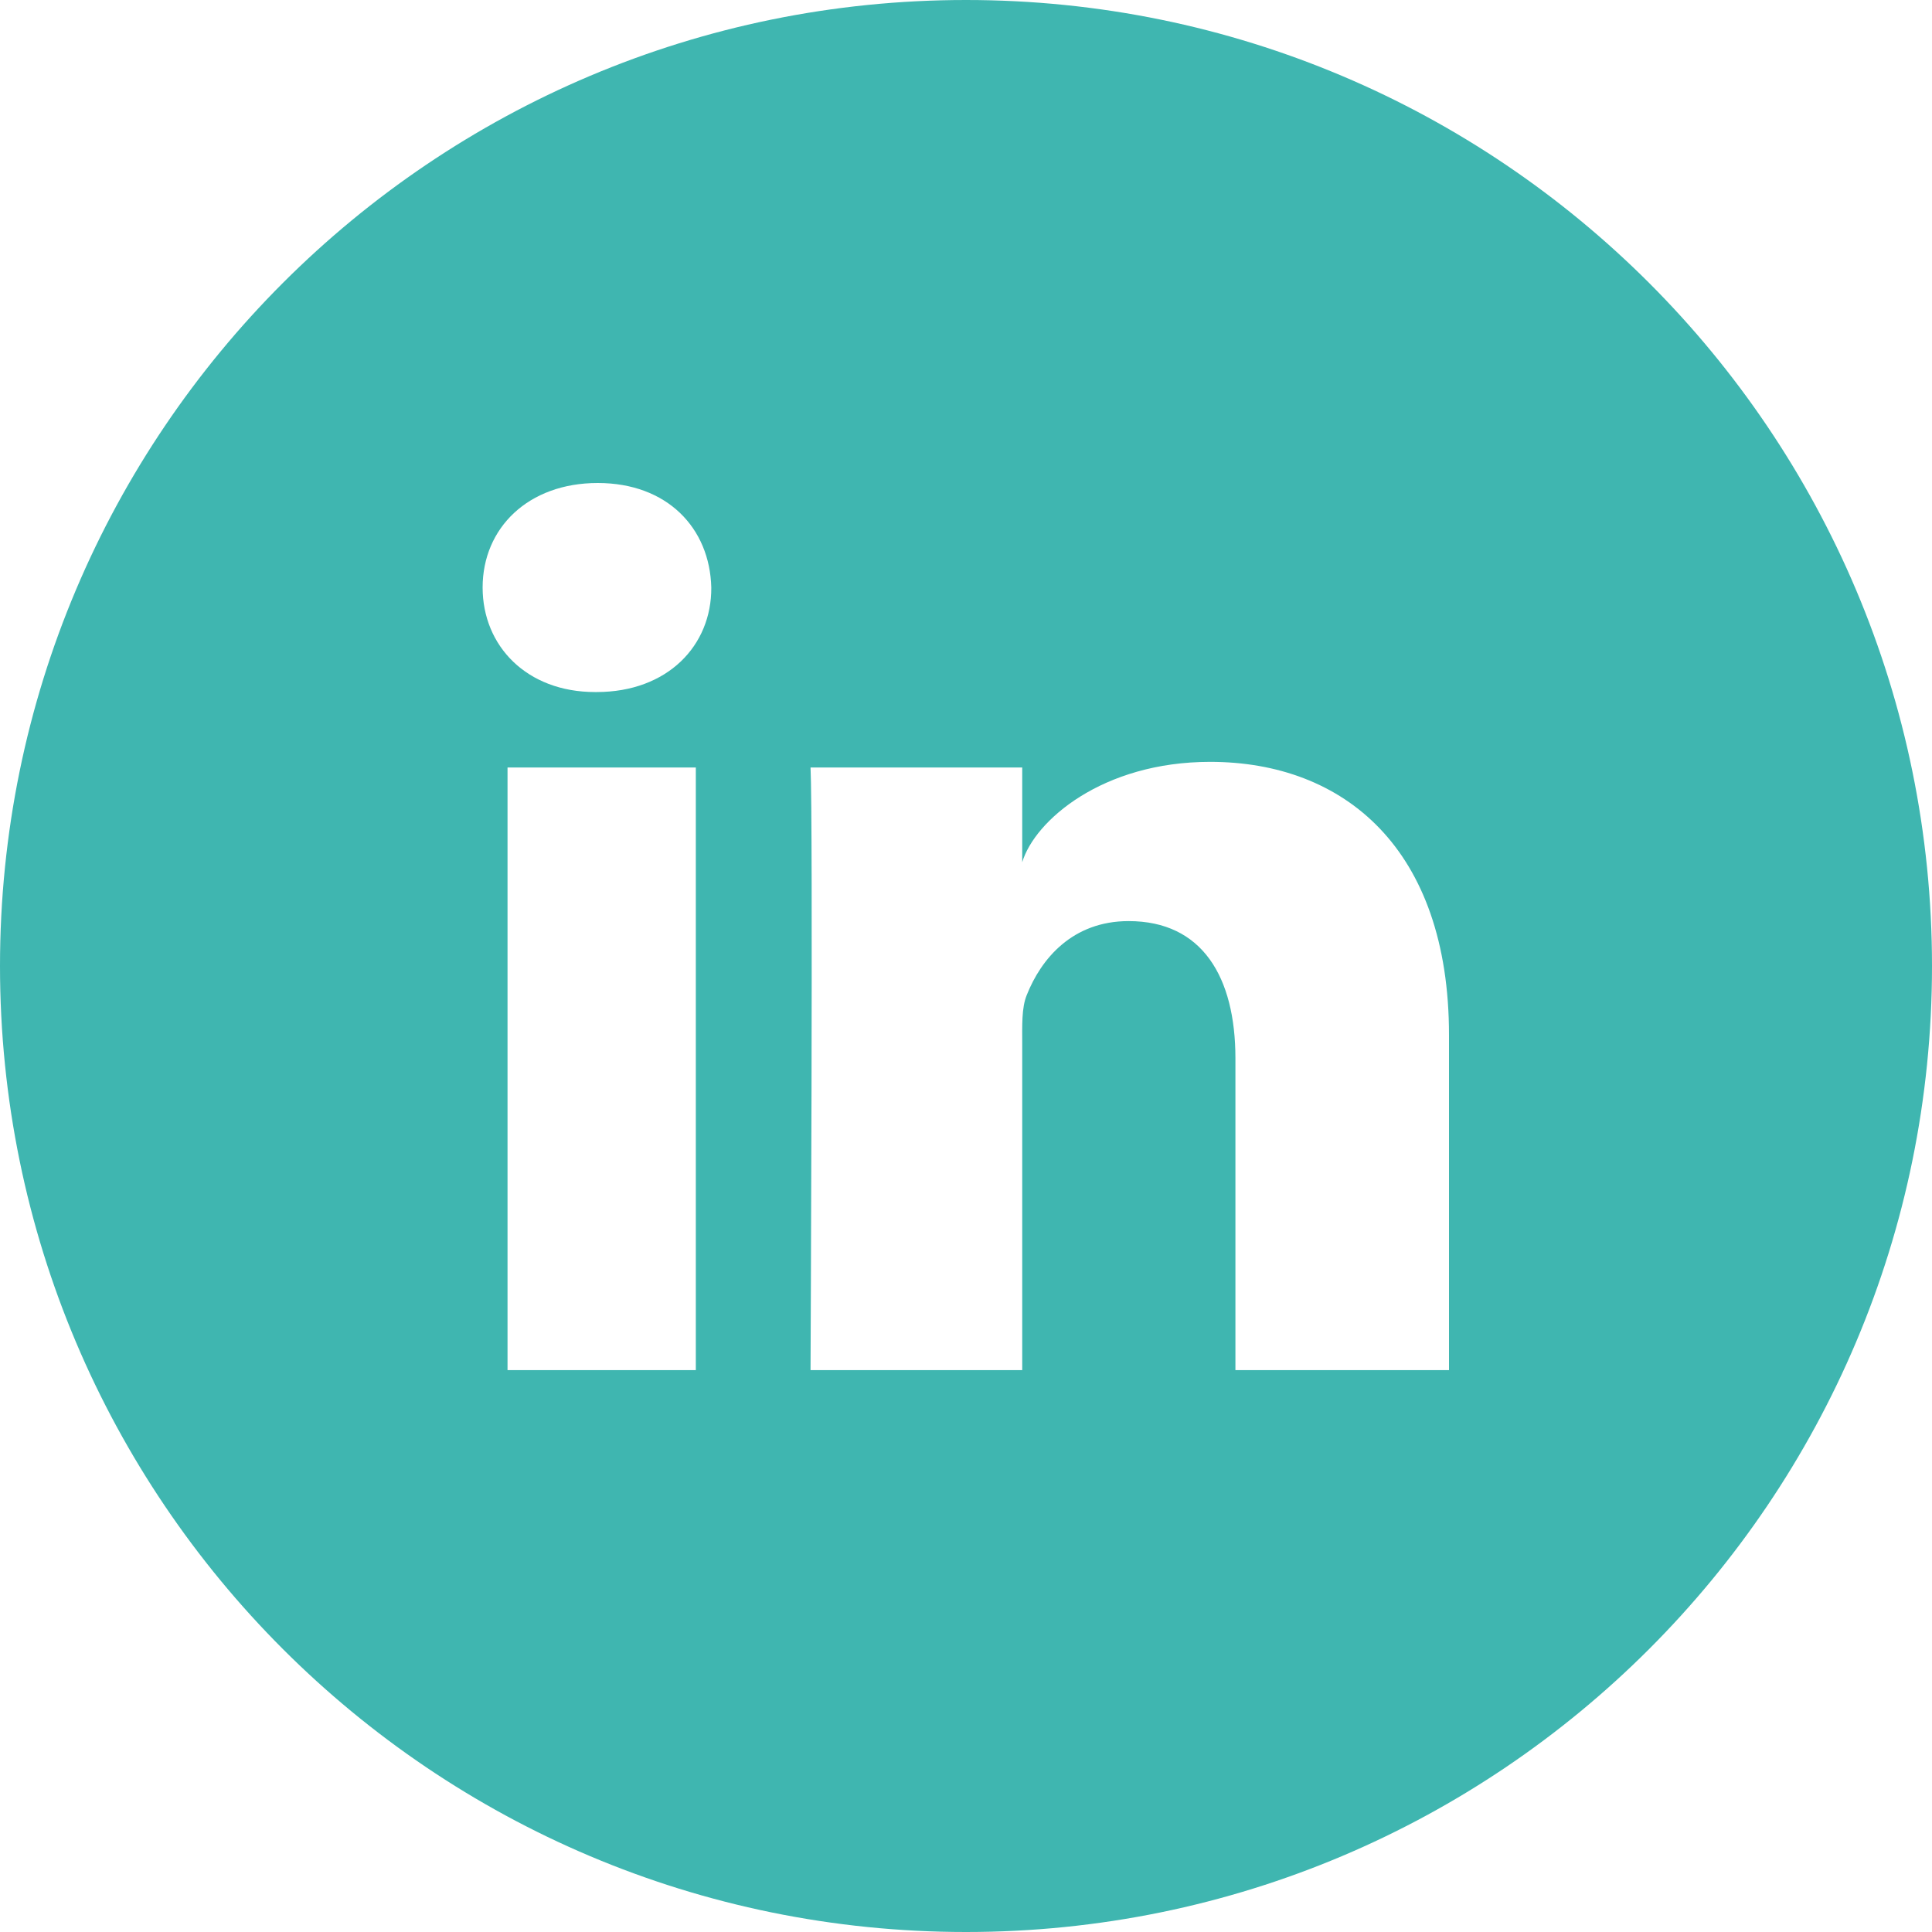
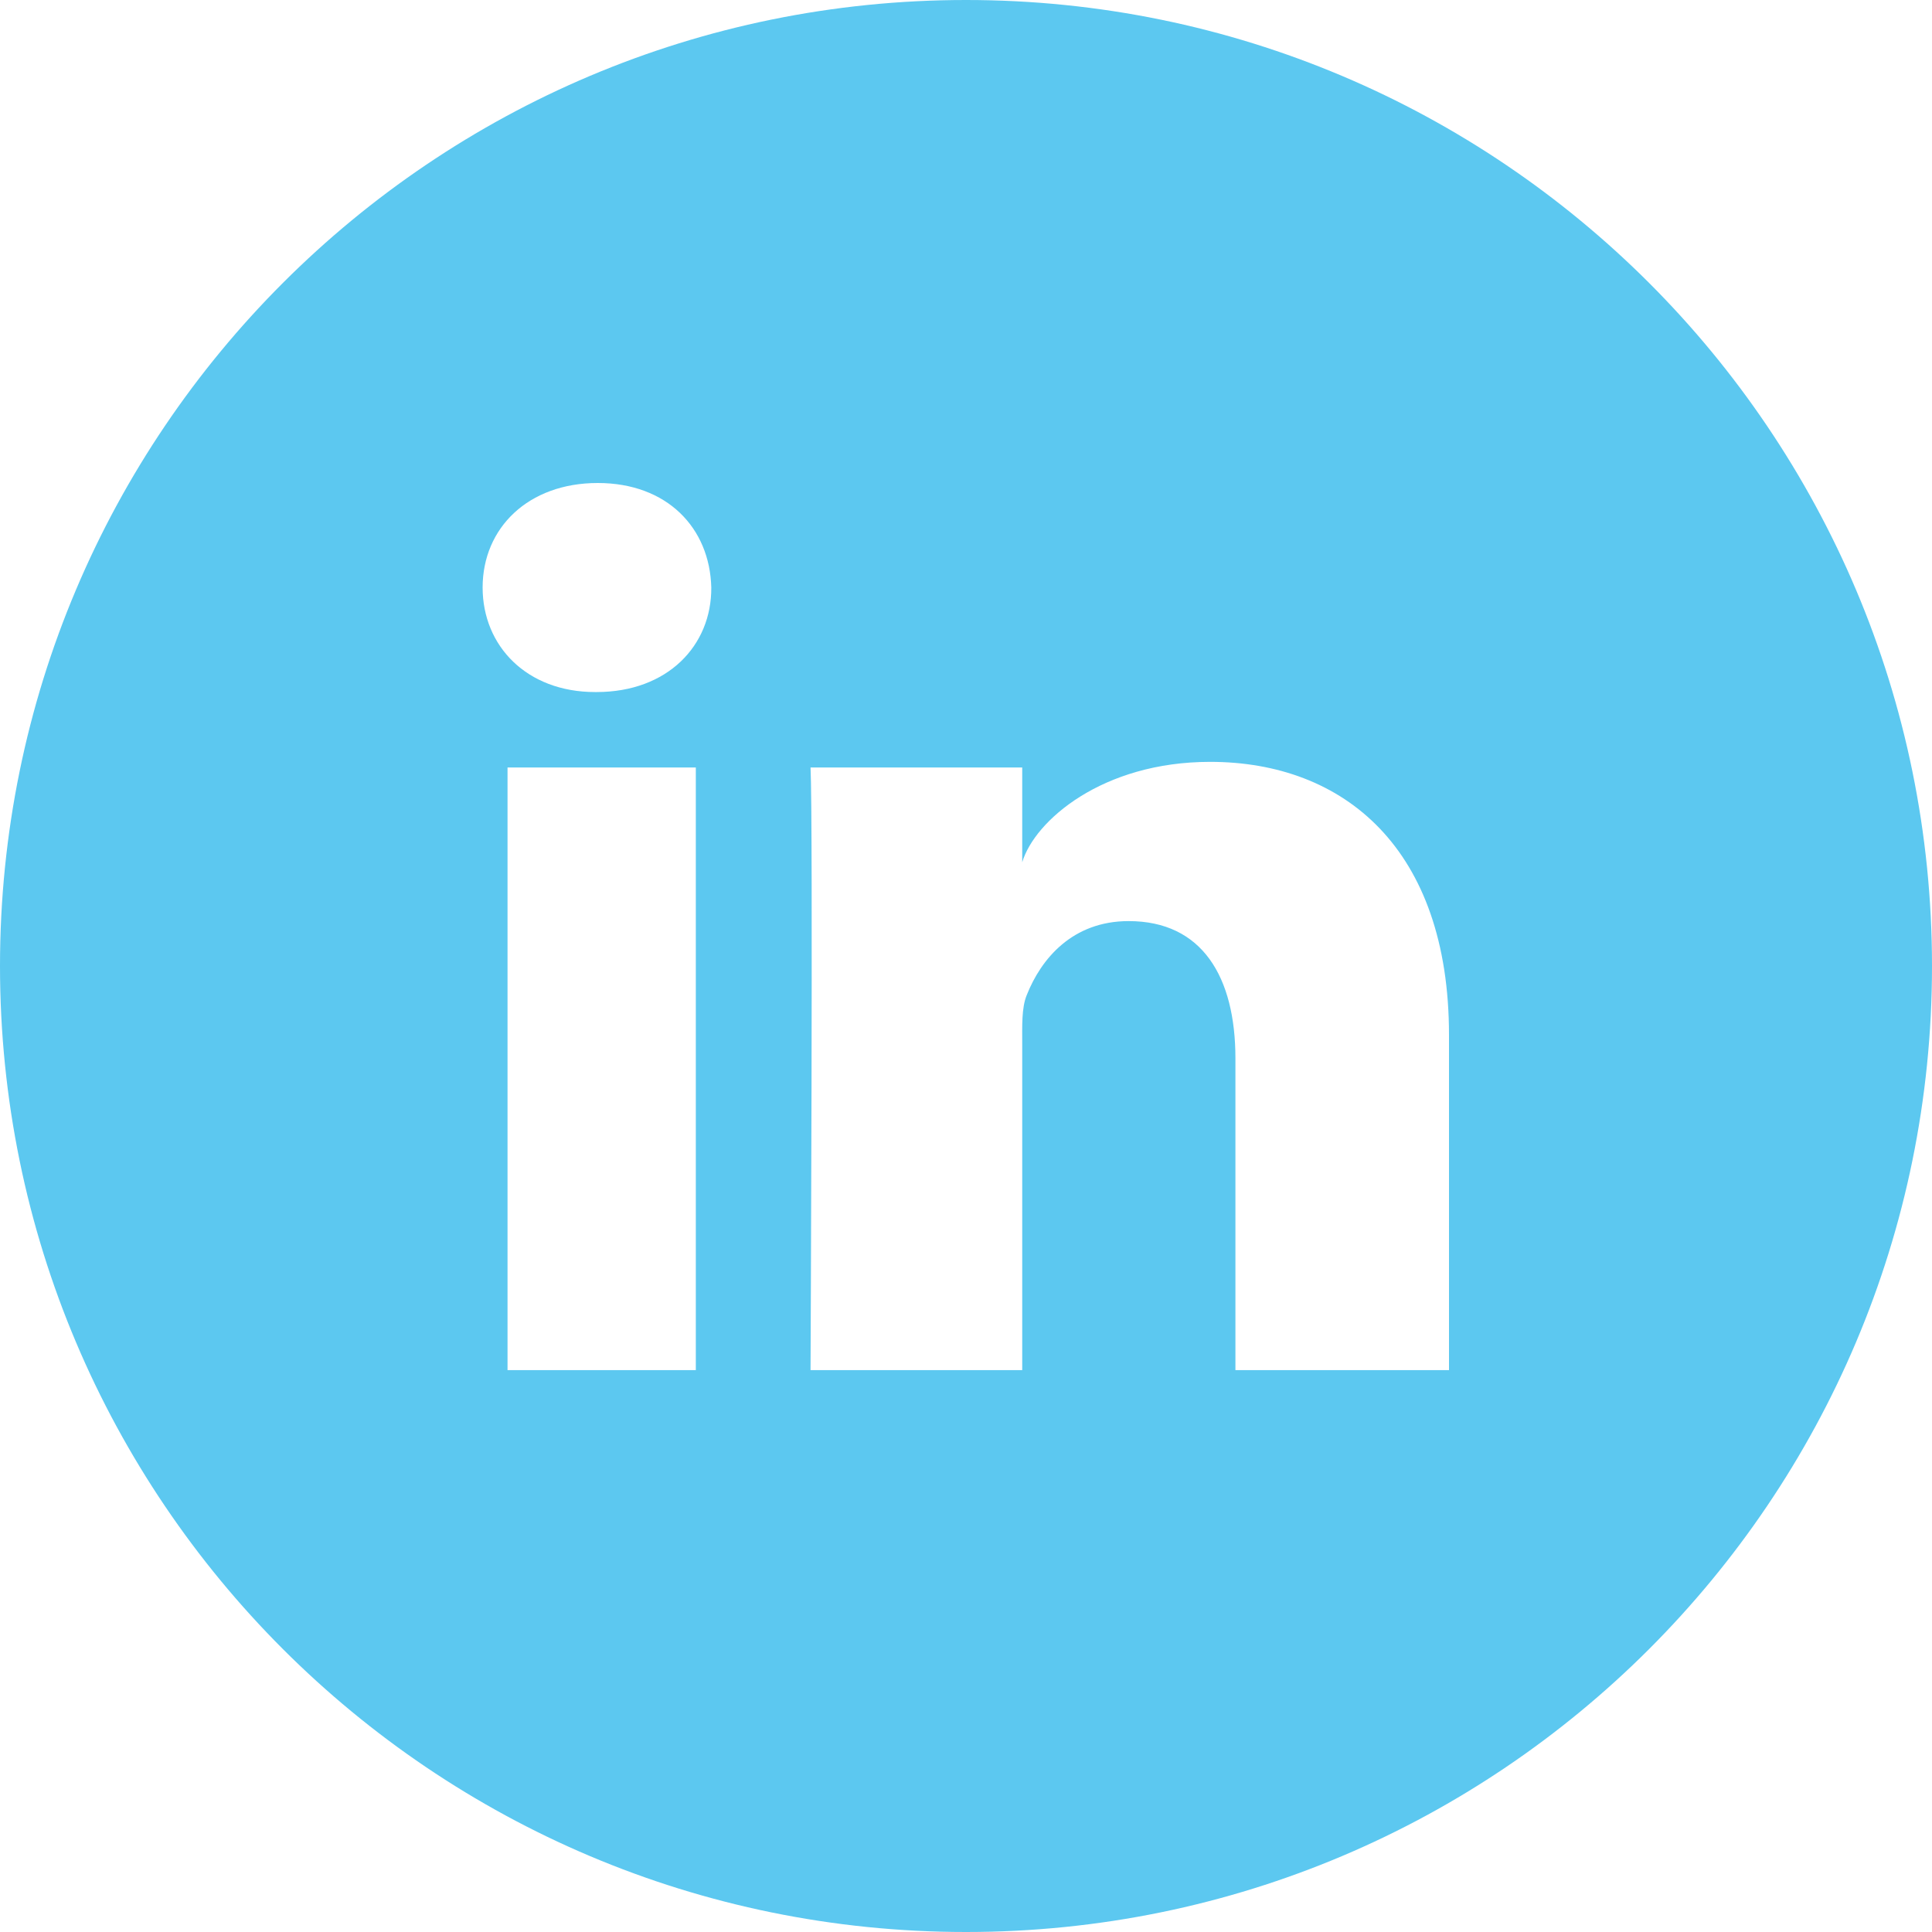
<svg xmlns="http://www.w3.org/2000/svg" width="24" height="24" viewBox="0 0 24 24" fill="none">
  <g transform="translate(0 0) scale(0.046875) translate(143 -145)">
-     <path fill="#3fb6b0" d="M113,145c-141.4,0-256,114.6-256,256s114.6,256,256,256s256-114.6,256-256S254.4,145,113,145z M41.4,508.1H-8.5V348.4h49.9V508.1z M15.1,328.4h-0.4c-18.1,0-29.8-12.2-29.8-27.7c0-15.8,12.1-27.7,30.5-27.7c18.4,0,29.7,11.9,30.1,27.7C45.6,316.1,33.9,328.4,15.1,328.4z M241,508.1h-56.6v-82.6c0-21.6-8.8-36.4-28.3-36.4c-14.9,0-23.2,10-27,19.6c-1.4,3.4-1.2,8.2-1.2,13.1v86.3H71.8c0,0,0.7-146.4,0-159.7h56.1v25.1c3.3-11,21.2-26.6,49.8-26.6c35.5,0,63.3,23,63.3,72.4V508.1z" />
+     <path fill="#5cc8f0" d="M113,145c-141.4,0-256,114.6-256,256s114.6,256,256,256s256-114.6,256-256S254.4,145,113,145z M41.4,508.1H-8.5V348.4h49.9V508.1z M15.1,328.4h-0.4c-18.1,0-29.8-12.2-29.8-27.7c0-15.8,12.1-27.7,30.5-27.7c18.4,0,29.7,11.9,30.1,27.7C45.6,316.1,33.9,328.4,15.1,328.4z M241,508.1h-56.6v-82.6c0-21.6-8.8-36.4-28.3-36.4c-14.9,0-23.2,10-27,19.6c-1.4,3.4-1.2,8.2-1.2,13.1v86.3H71.8c0,0,0.7-146.4,0-159.7h56.1v25.1c3.3-11,21.2-26.6,49.8-26.6c35.5,0,63.3,23,63.3,72.4V508.1z" />
  </g>
</svg>
